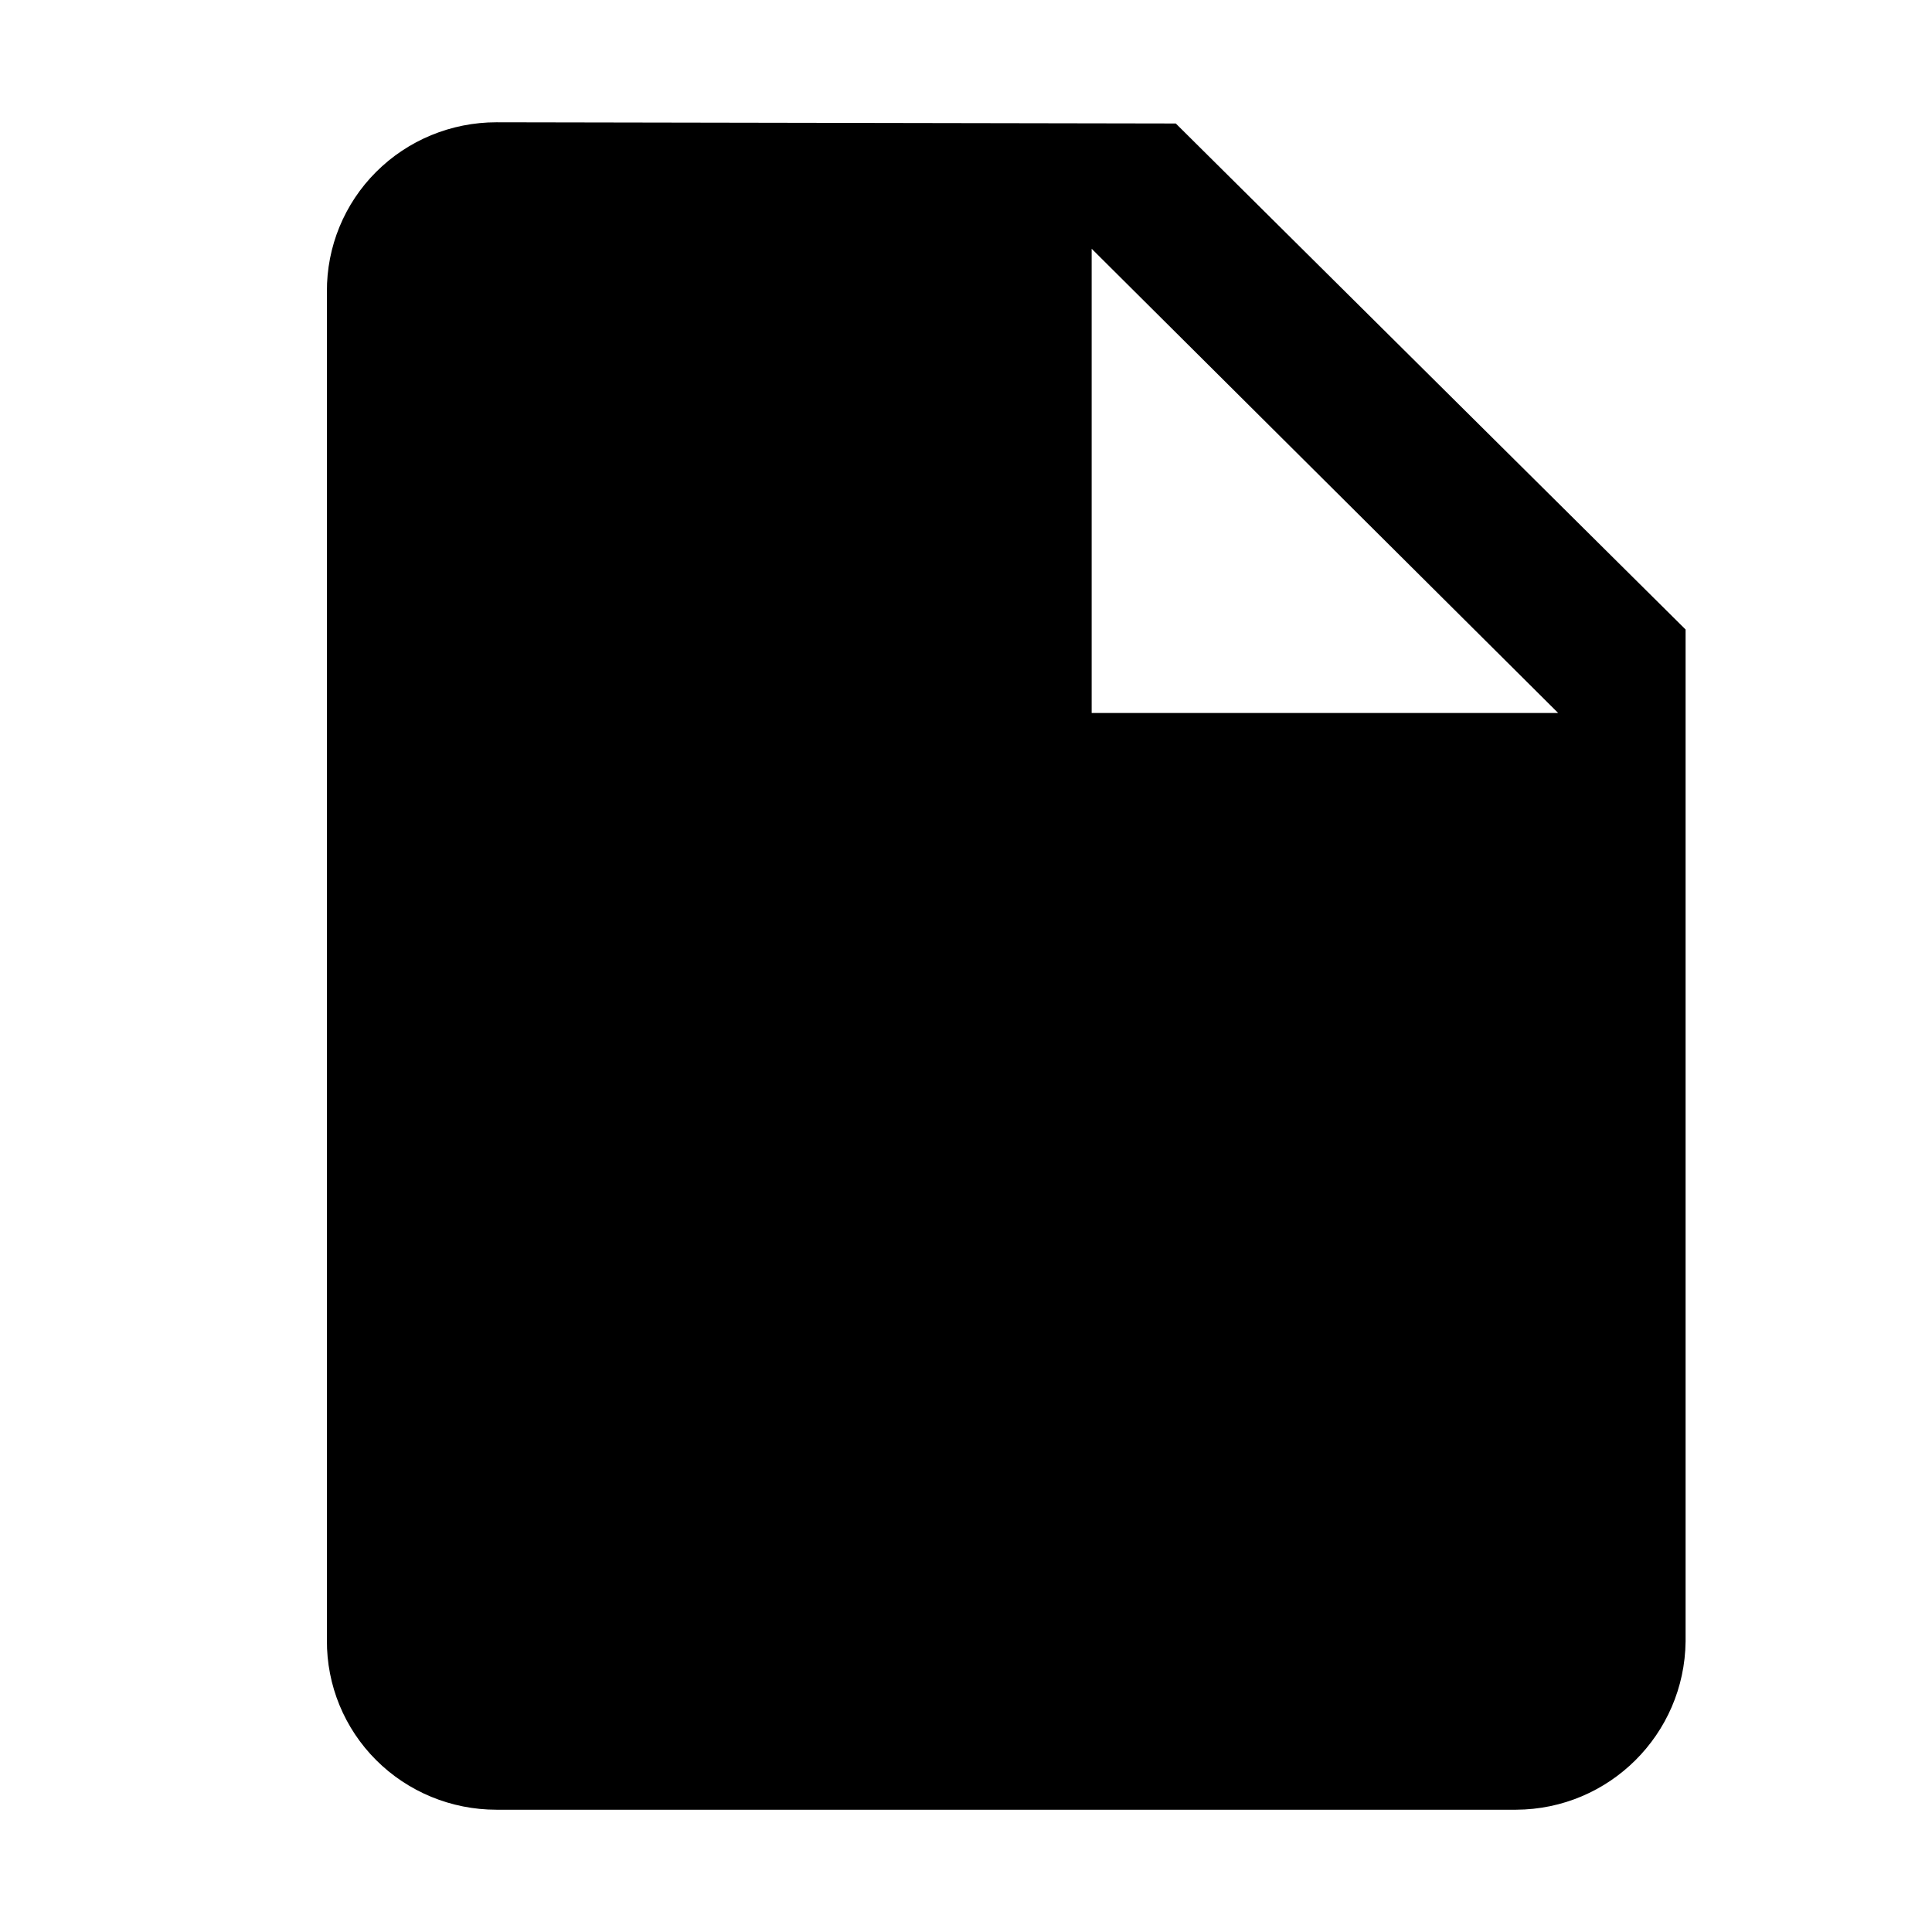
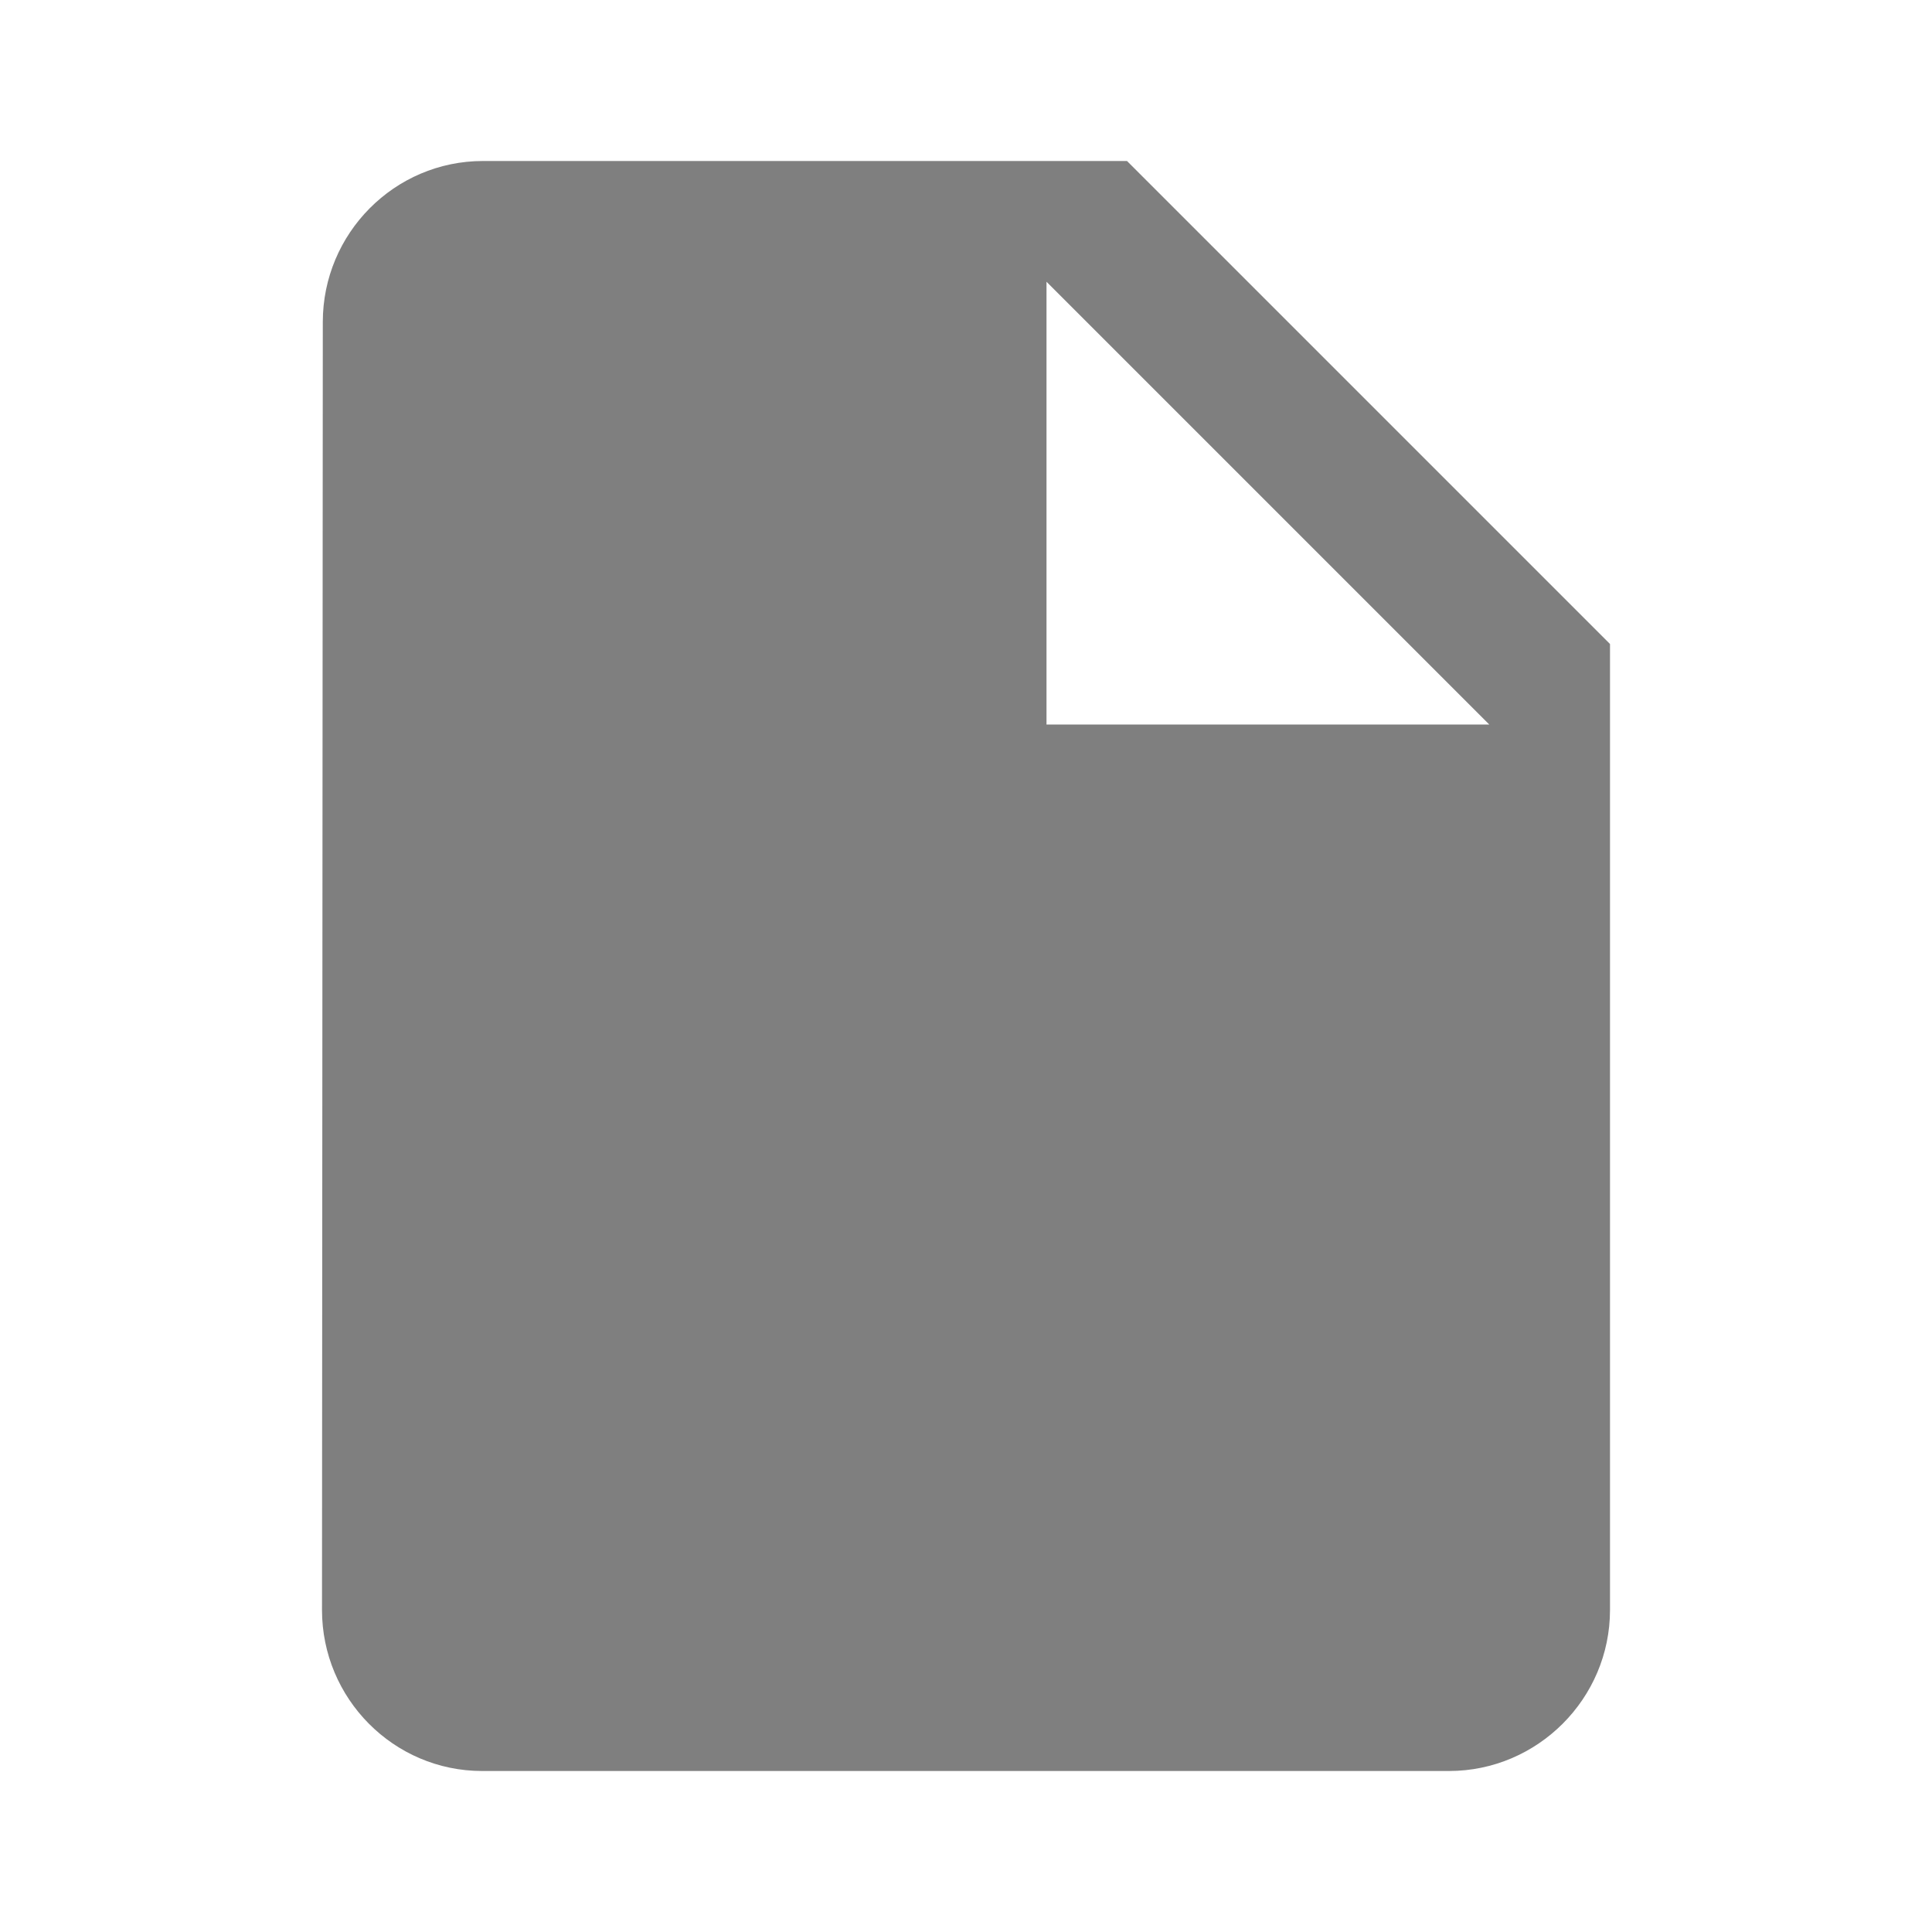
- <svg xmlns="http://www.w3.org/2000/svg" width="24" height="24" viewBox="0 0 24 24">
-   <path d="M6.167 1.519c-.562 0-1.1.222-1.495.617a2.082 2.082 0 0 0-.611 1.488v16.752a2.082 2.082 0 0 0 .611 1.488c.395.395.933.617 1.495.617h12.666a2.114 2.114 0 0 0 2.106-2.09V7.82l-6.333-6.286-8.44-.015zm7.394 7.338V3.09l5.795 5.767H13.56z" fill="currentColor" />
+ <svg xmlns="http://www.w3.org/2000/svg" width="24" height="24" viewBox="0 0 24 24" fill="none">
+   <path fill-rule="evenodd" clip-rule="evenodd" d="M4.01 4c0-1.1.89-2 1.99-2h8l6 6v12c0 1.1-.9 2-2 2H5.99C4.89 22 4 21.1 4 20l.01-16zM13 3.5V9h5.5L13 3.5z" fill="#7F7F7F" />
</svg>
